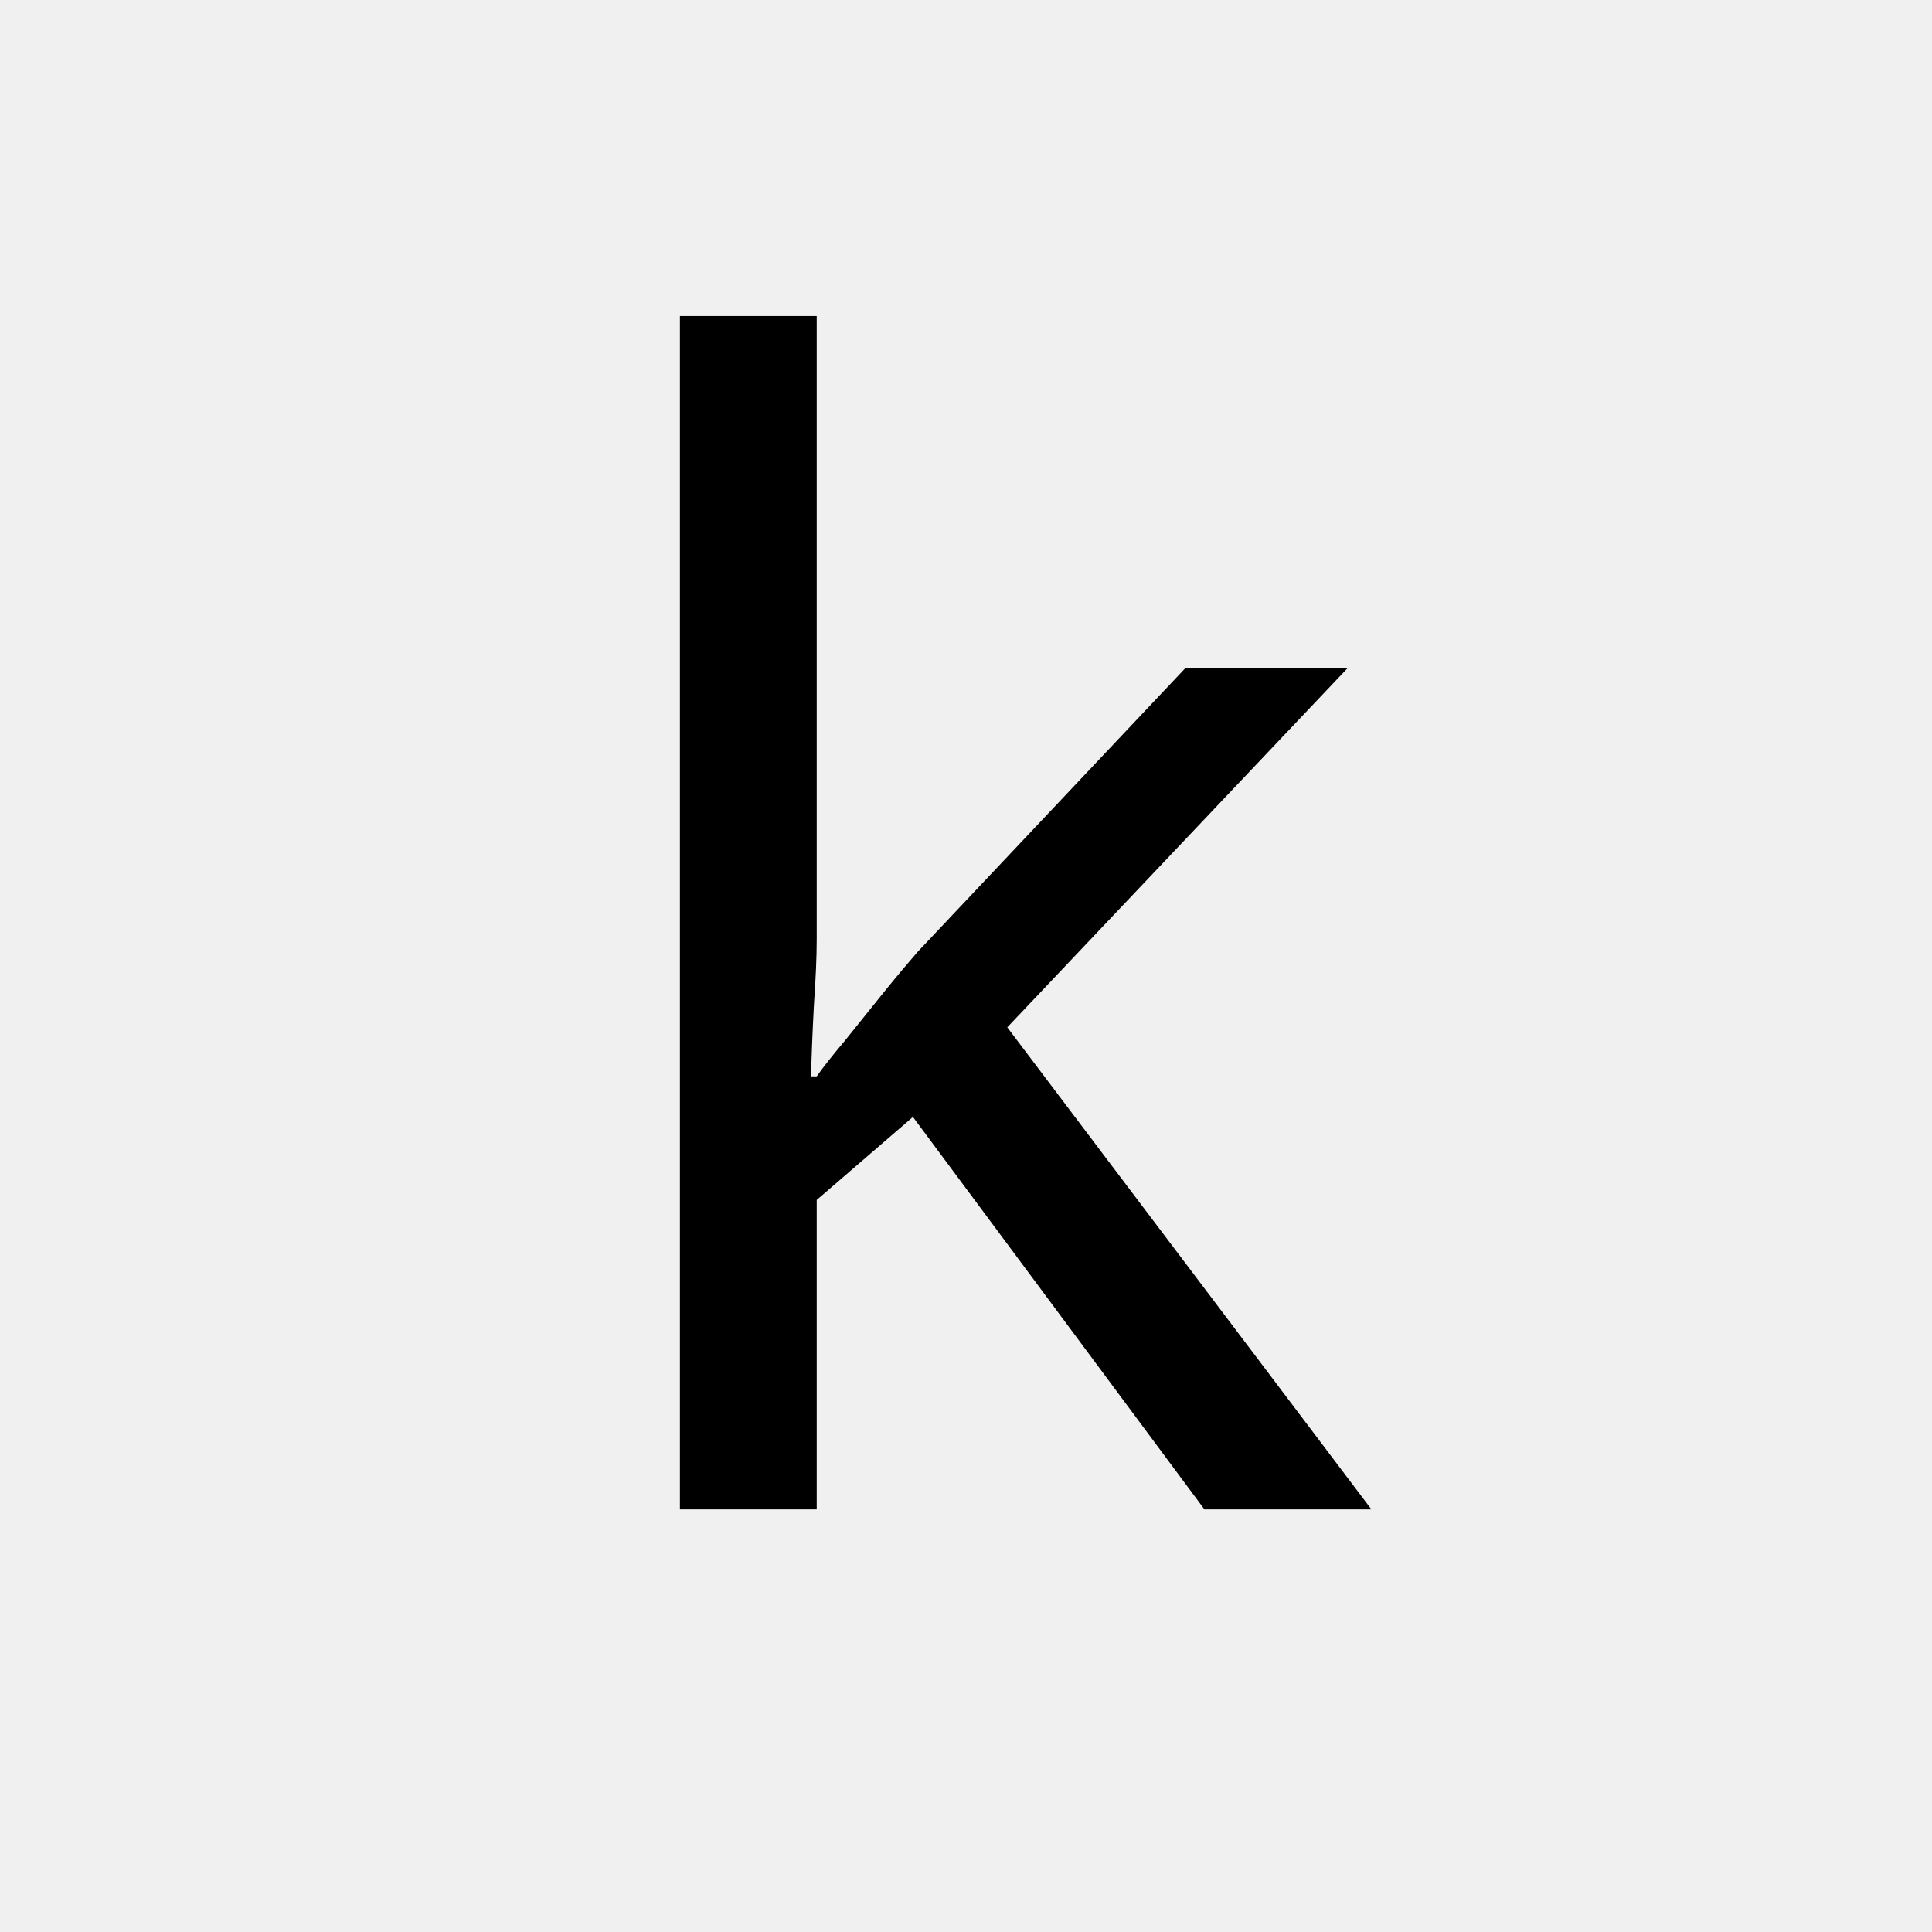
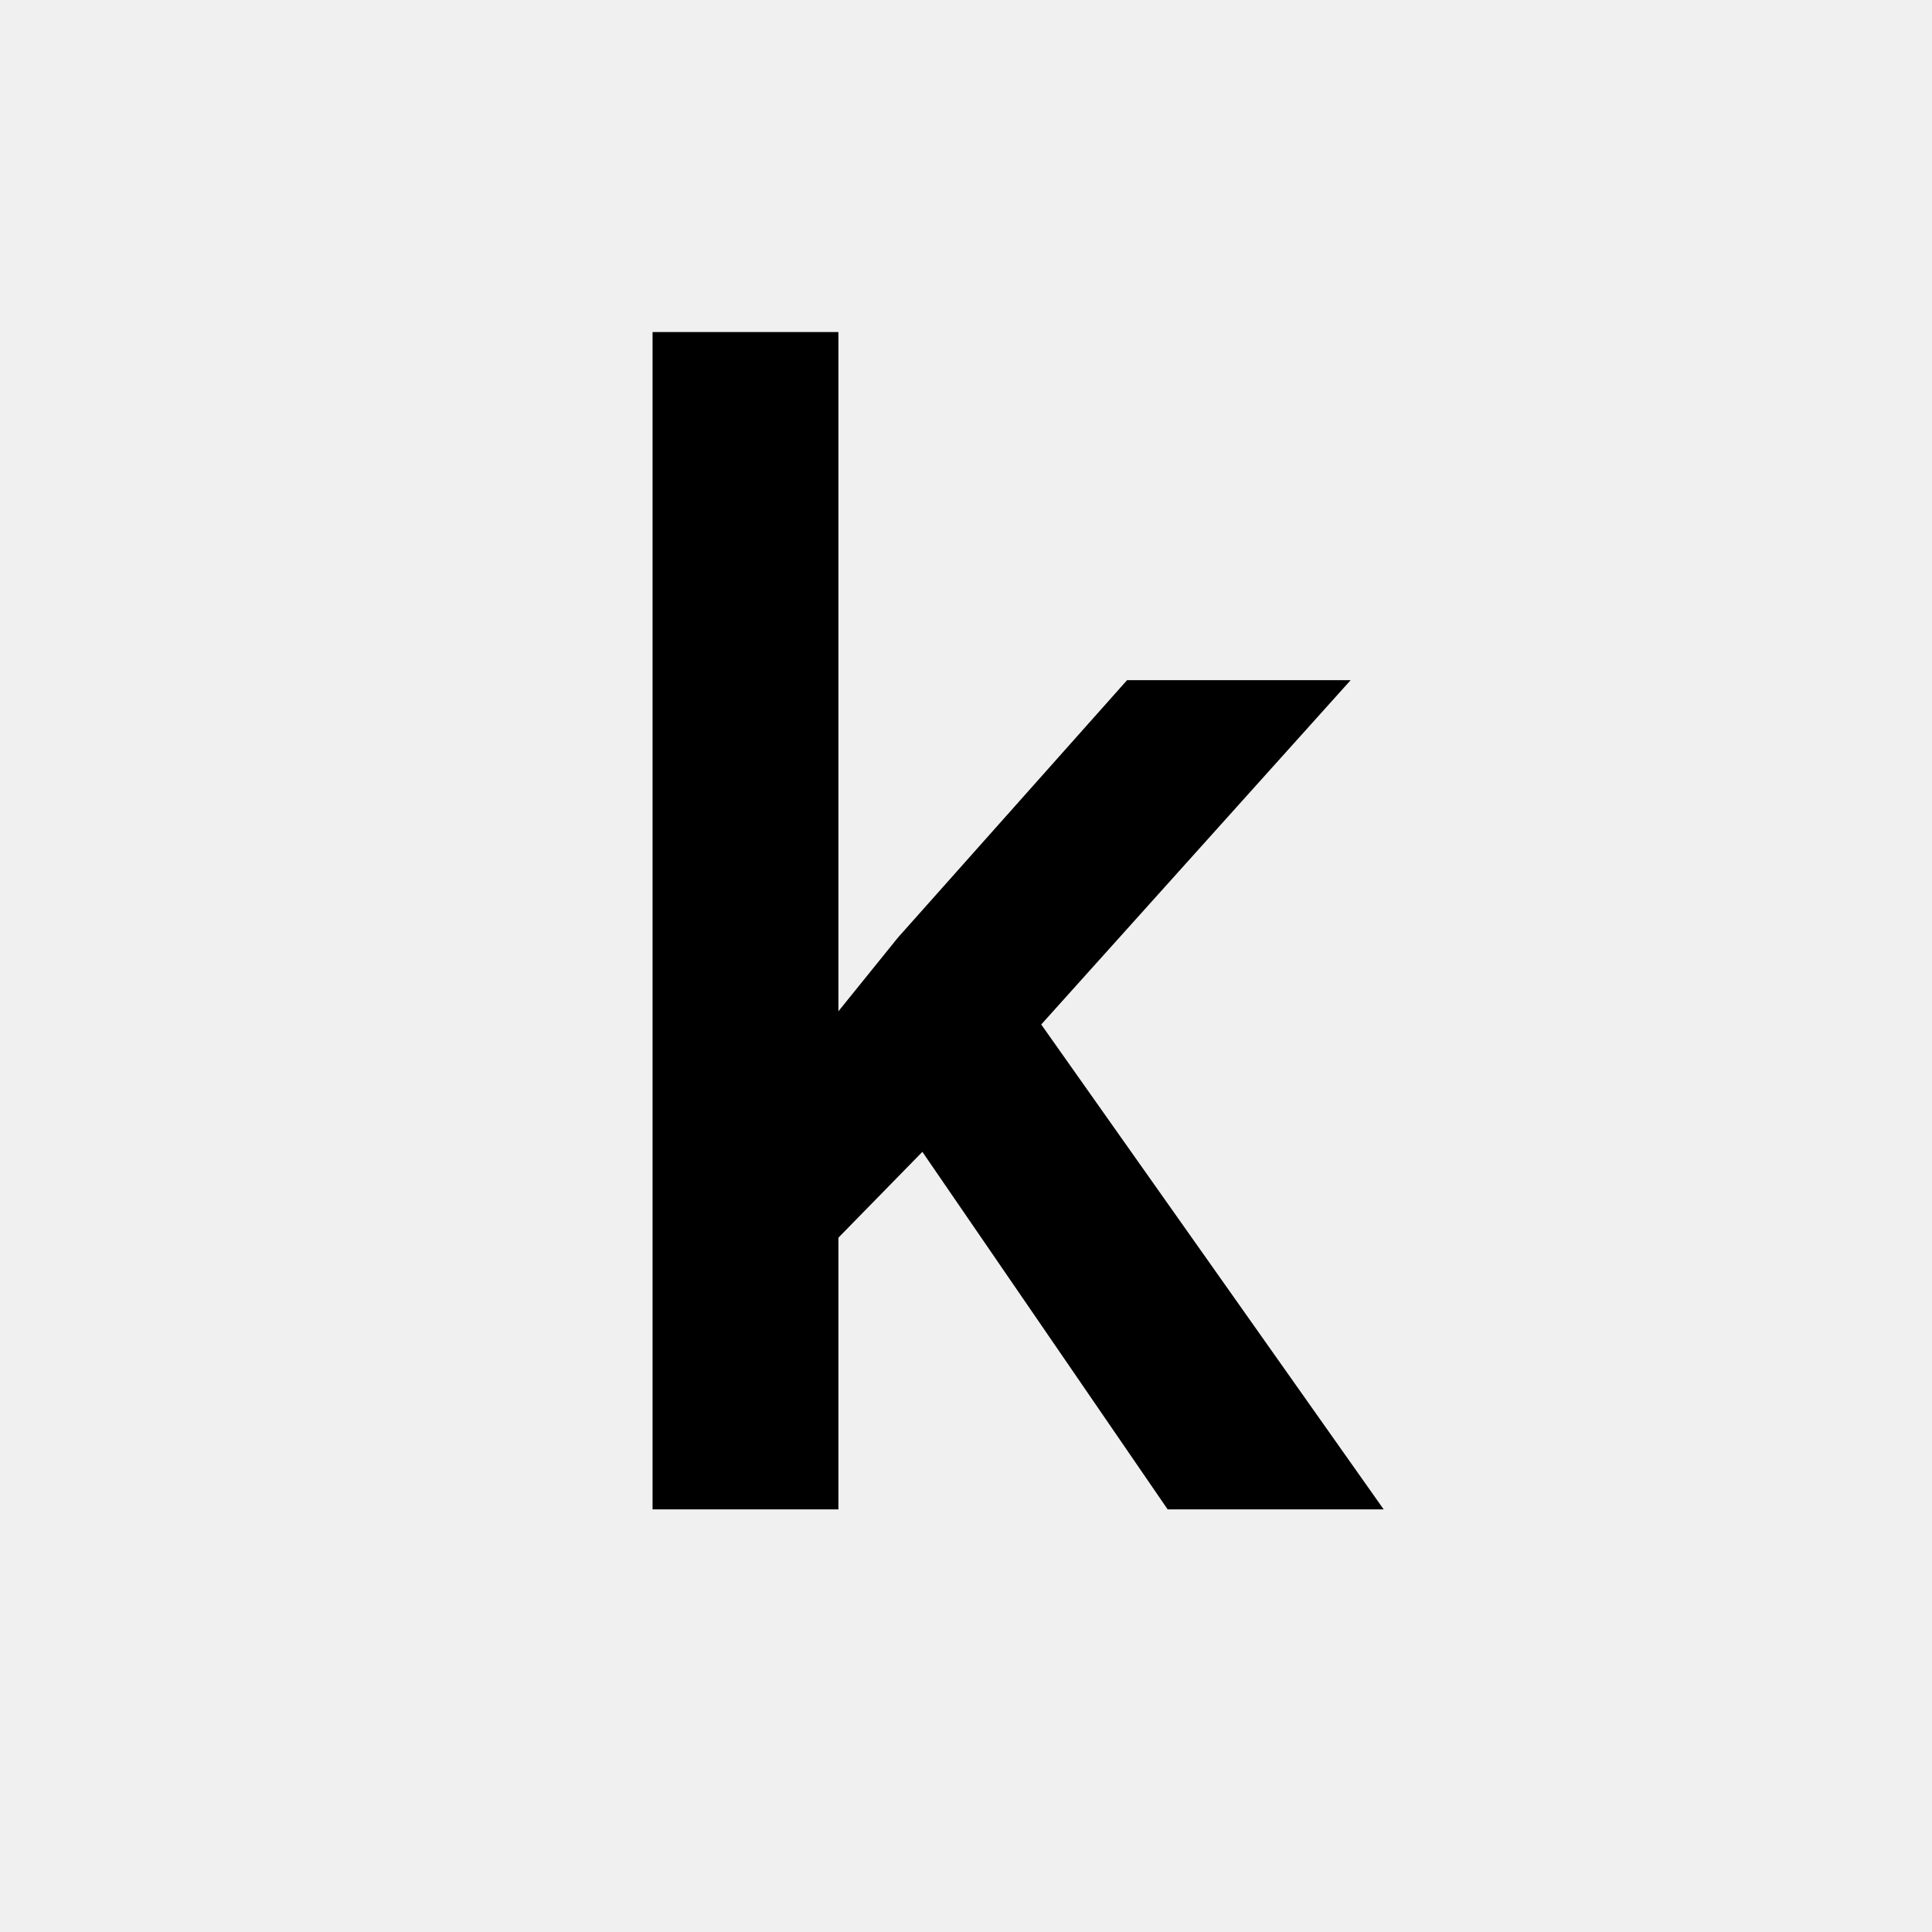
<svg xmlns="http://www.w3.org/2000/svg" viewBox="0 0 32 32">
  <style>
    text {
      fill: #000000;
-       font-family: 'Suisse Intl', 'Inter Variable', system-ui, sans-serif;
+       font-family: system-ui, -apple-system, 'Segoe UI', Roboto, Helvetica, Arial, sans-serif;
      font-size: 26px;
      font-weight: 500;
    }
    @media (prefers-color-scheme: dark) {
      text {
        fill: #ffffff;
      }
    }
  </style>
  <text x="16" y="25" text-anchor="middle">k</text>
</svg>
